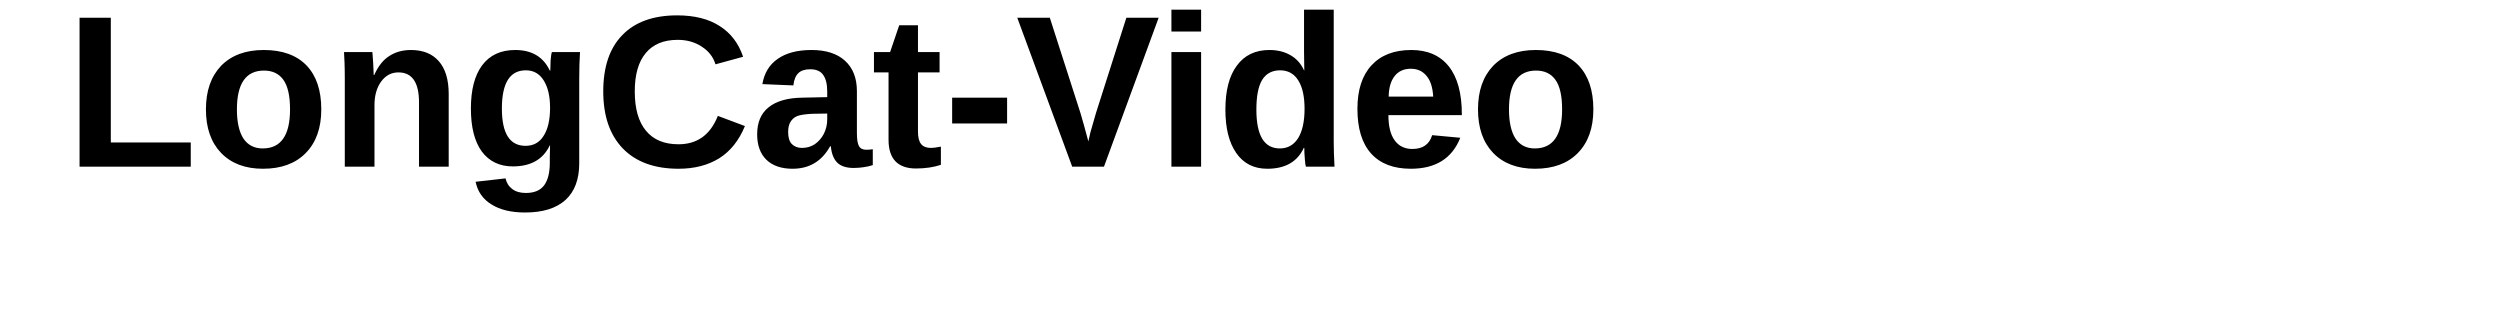
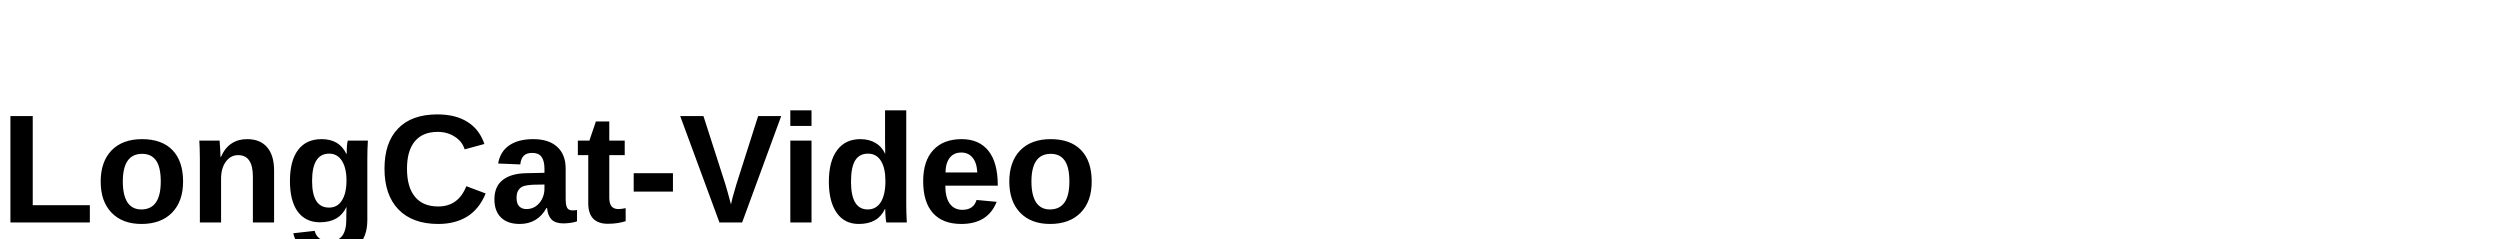
- <svg xmlns="http://www.w3.org/2000/svg" width="150" height="20">
-   <rect width="100" height="100" x="50" y="50" fill="none" />
-   <text x="50" y="10" font-family="Arial" font-size="13" fill="black" font-weight="bold" alignment-baseline="middle" text-anchor="middle">LongCat-Video</text>
+ <svg xmlns="http://www.w3.org/2000/svg" width="210" height="20">
+   <text x="0" y="15" font-family="Arial" font-size="13" fill="black" font-weight="bold" dominant-baseline="middle">LongCat-Video</text>
</svg>
